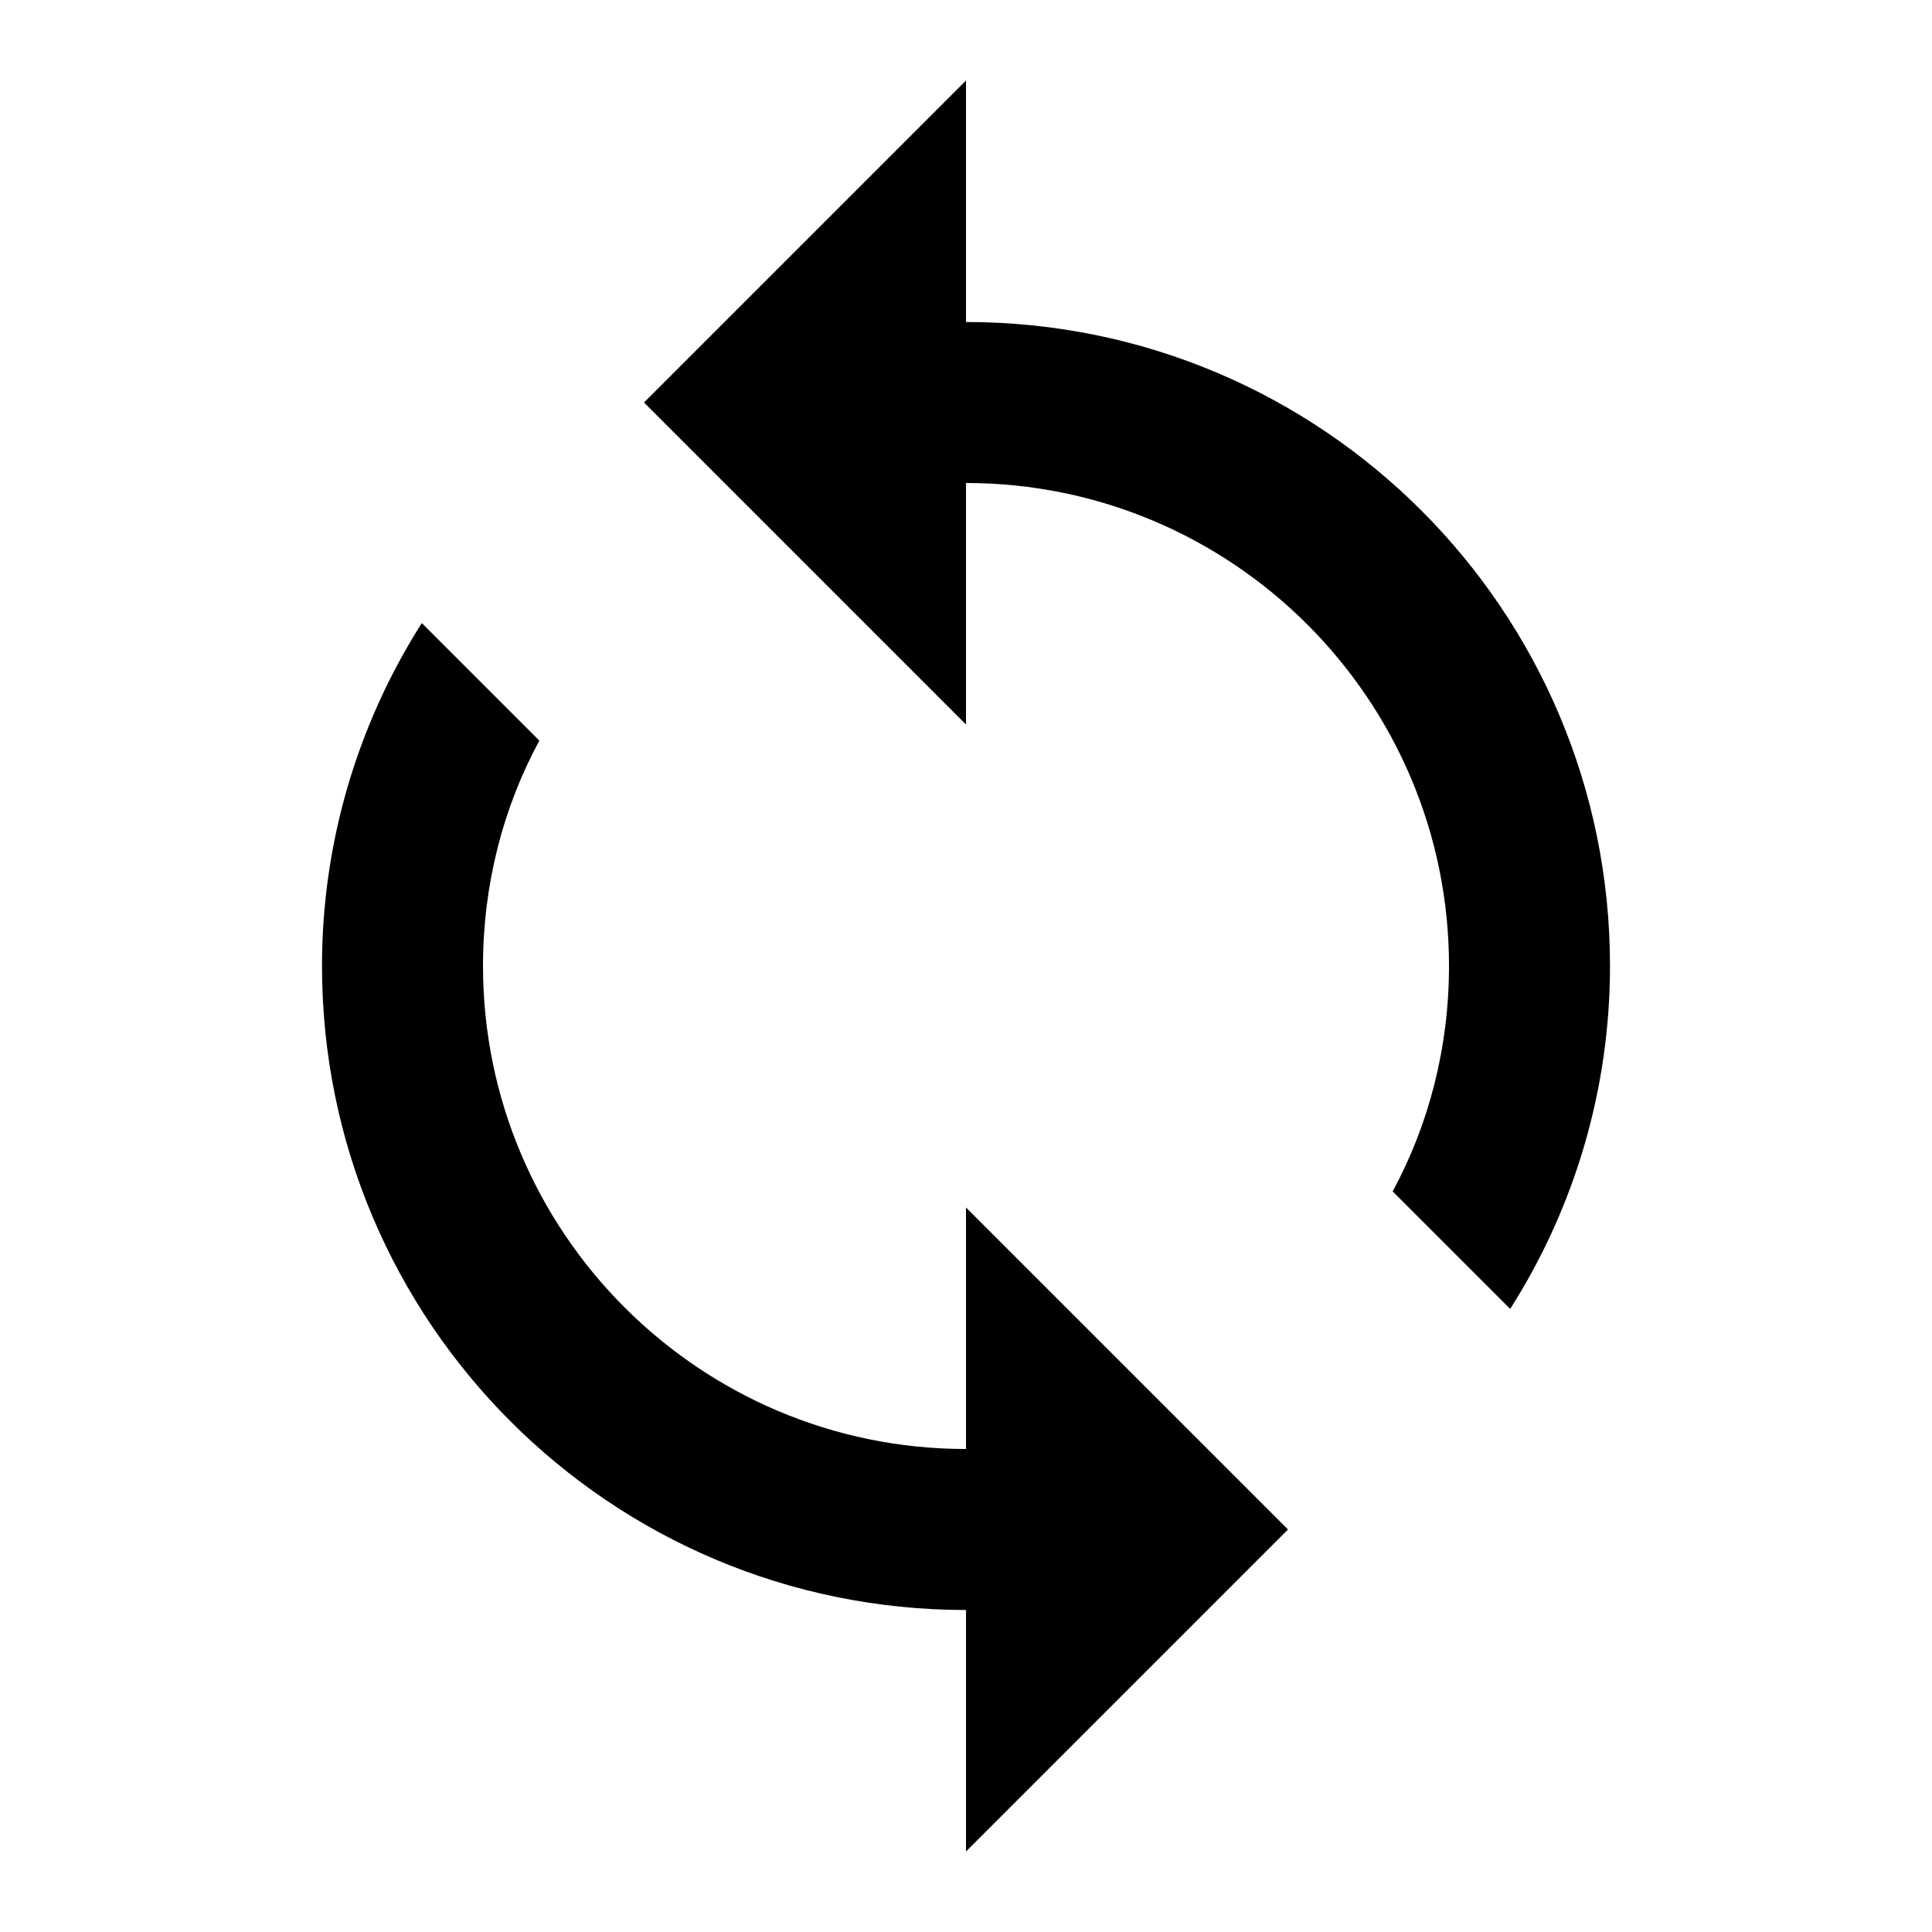
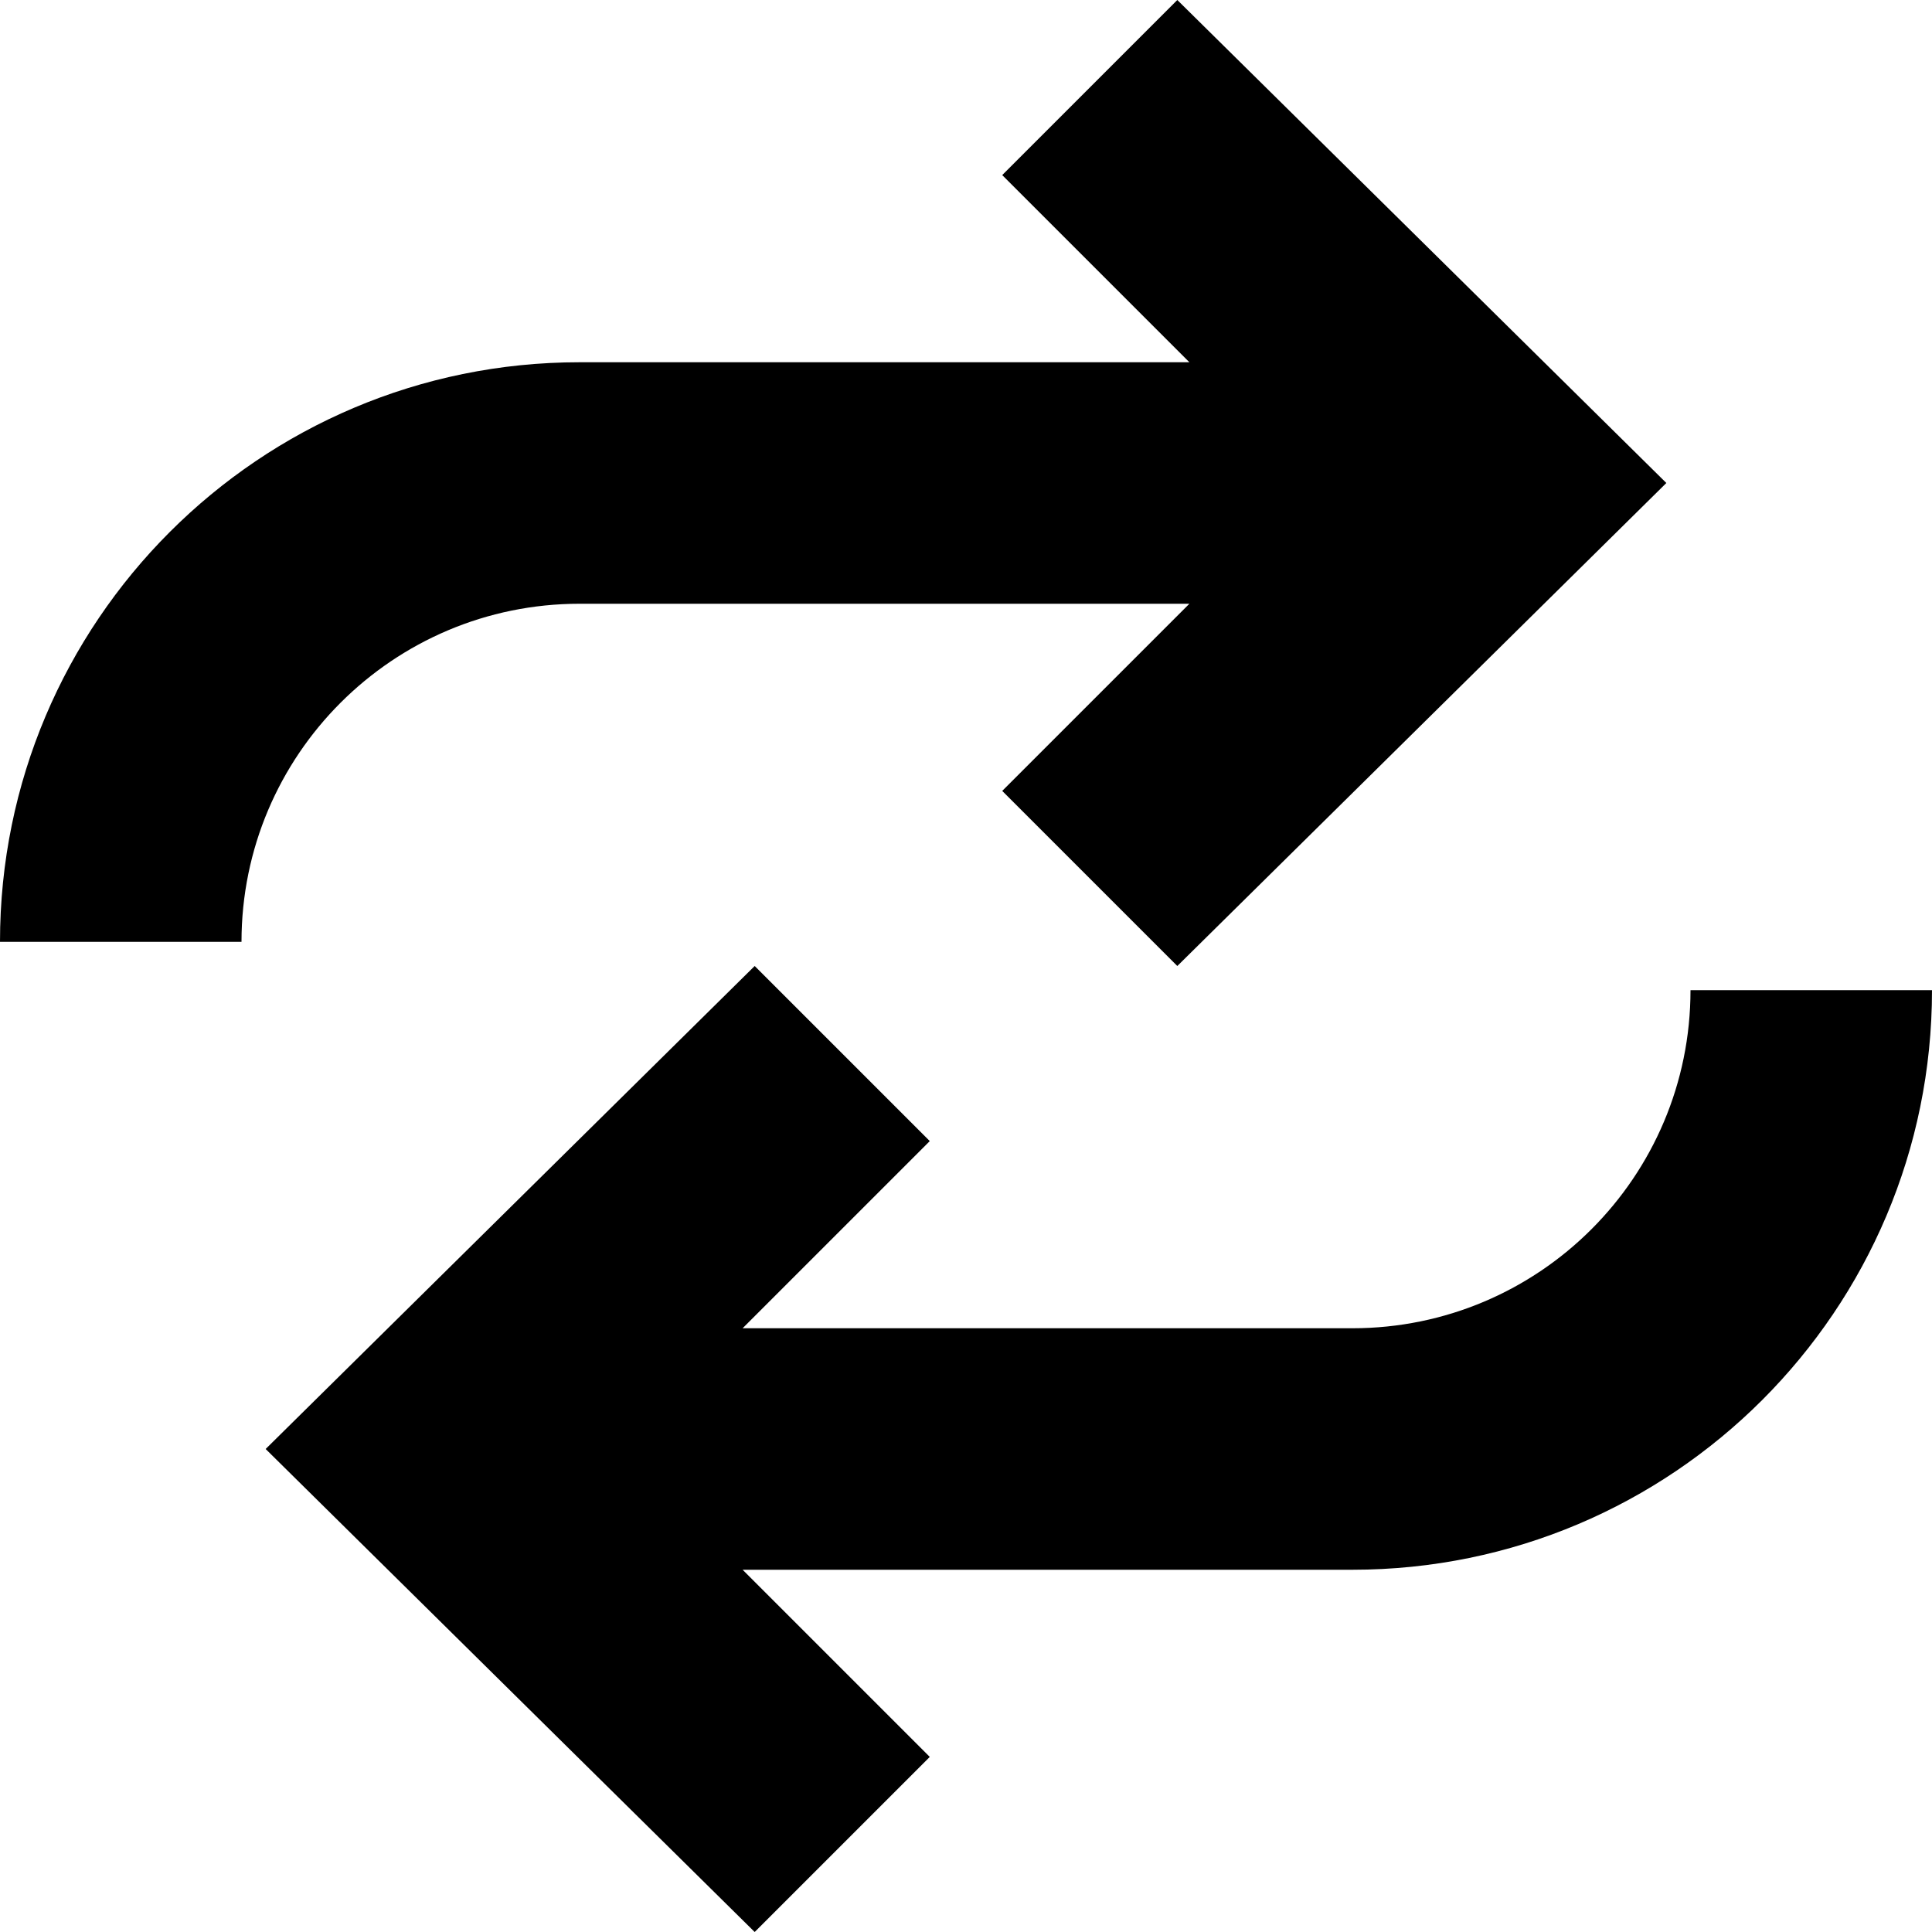
- <svg xmlns="http://www.w3.org/2000/svg" viewBox="0 0 24 24" width="24" height="24" fill="currentColor">
-   <path d="M12 4V1L8 5l4 4V6c3.31 0 6 2.69 6 6 0 1.01-.25 1.97-.7 2.8l1.46 1.46A7.93 7.93 0 0 0 20 12c0-4.42-3.58-8-8-8zm0 14c-3.31 0-6-2.69-6-6 0-1.01.25-1.97.7-2.8L5.24 7.74A7.93 7.93 0 0 0 4 12c0 4.42 3.58 8 8 8v3l4-4-4-4v3z" />
+ <svg xmlns="http://www.w3.org/2000/svg" width="16" height="16" viewBox="0 0 16 16">
+   <path fill="currentColor" d="M4.8 3h5.05L8.3 1.45 9.75 0 13.8 4 9.75 8 8.3 6.55 9.85 5H4.8A2.8 2.8 0 0 0 2 7.8H0A4.8 4.8 0 0 1 4.8 3z" />
+   <path fill="currentColor" d="M11.2 13H6.15l1.55 1.55L6.25 16 2.2 12l4.05-4L7.7 9.45 6.15 11h5.05A2.8 2.8 0 0 0 14 8.2h2A4.8 4.8 0 0 1 11.2 13z" />
</svg>
